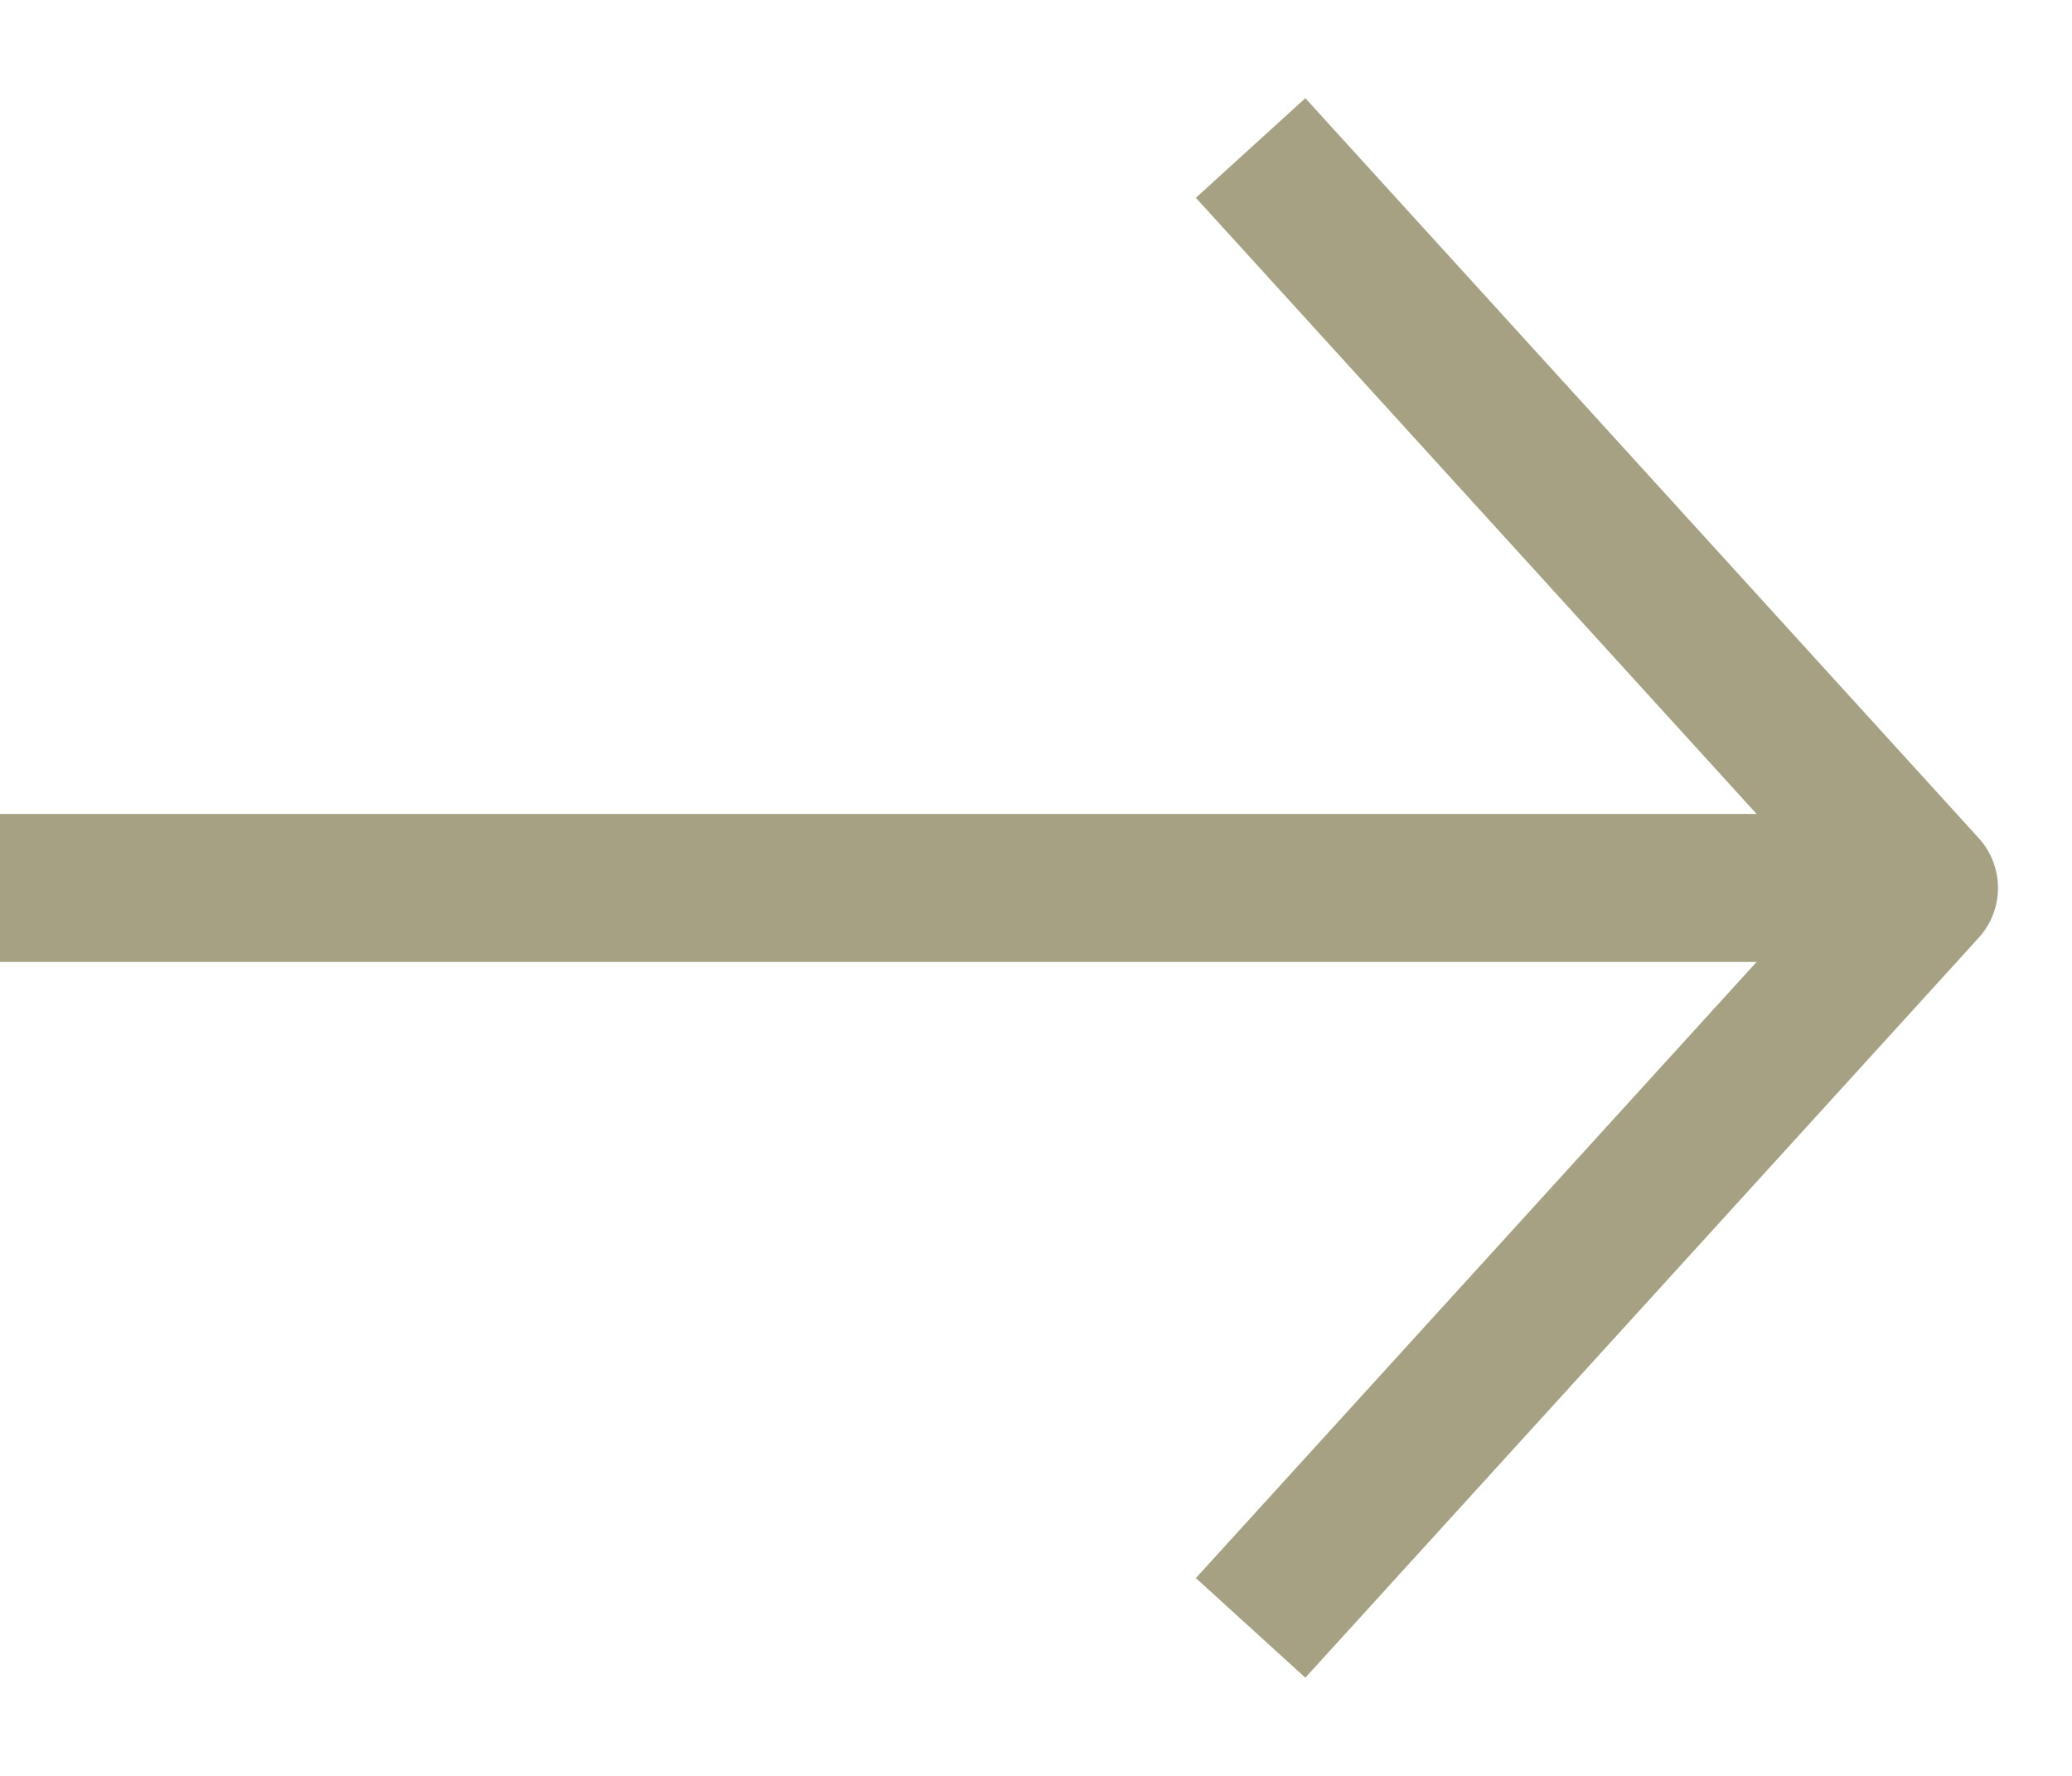
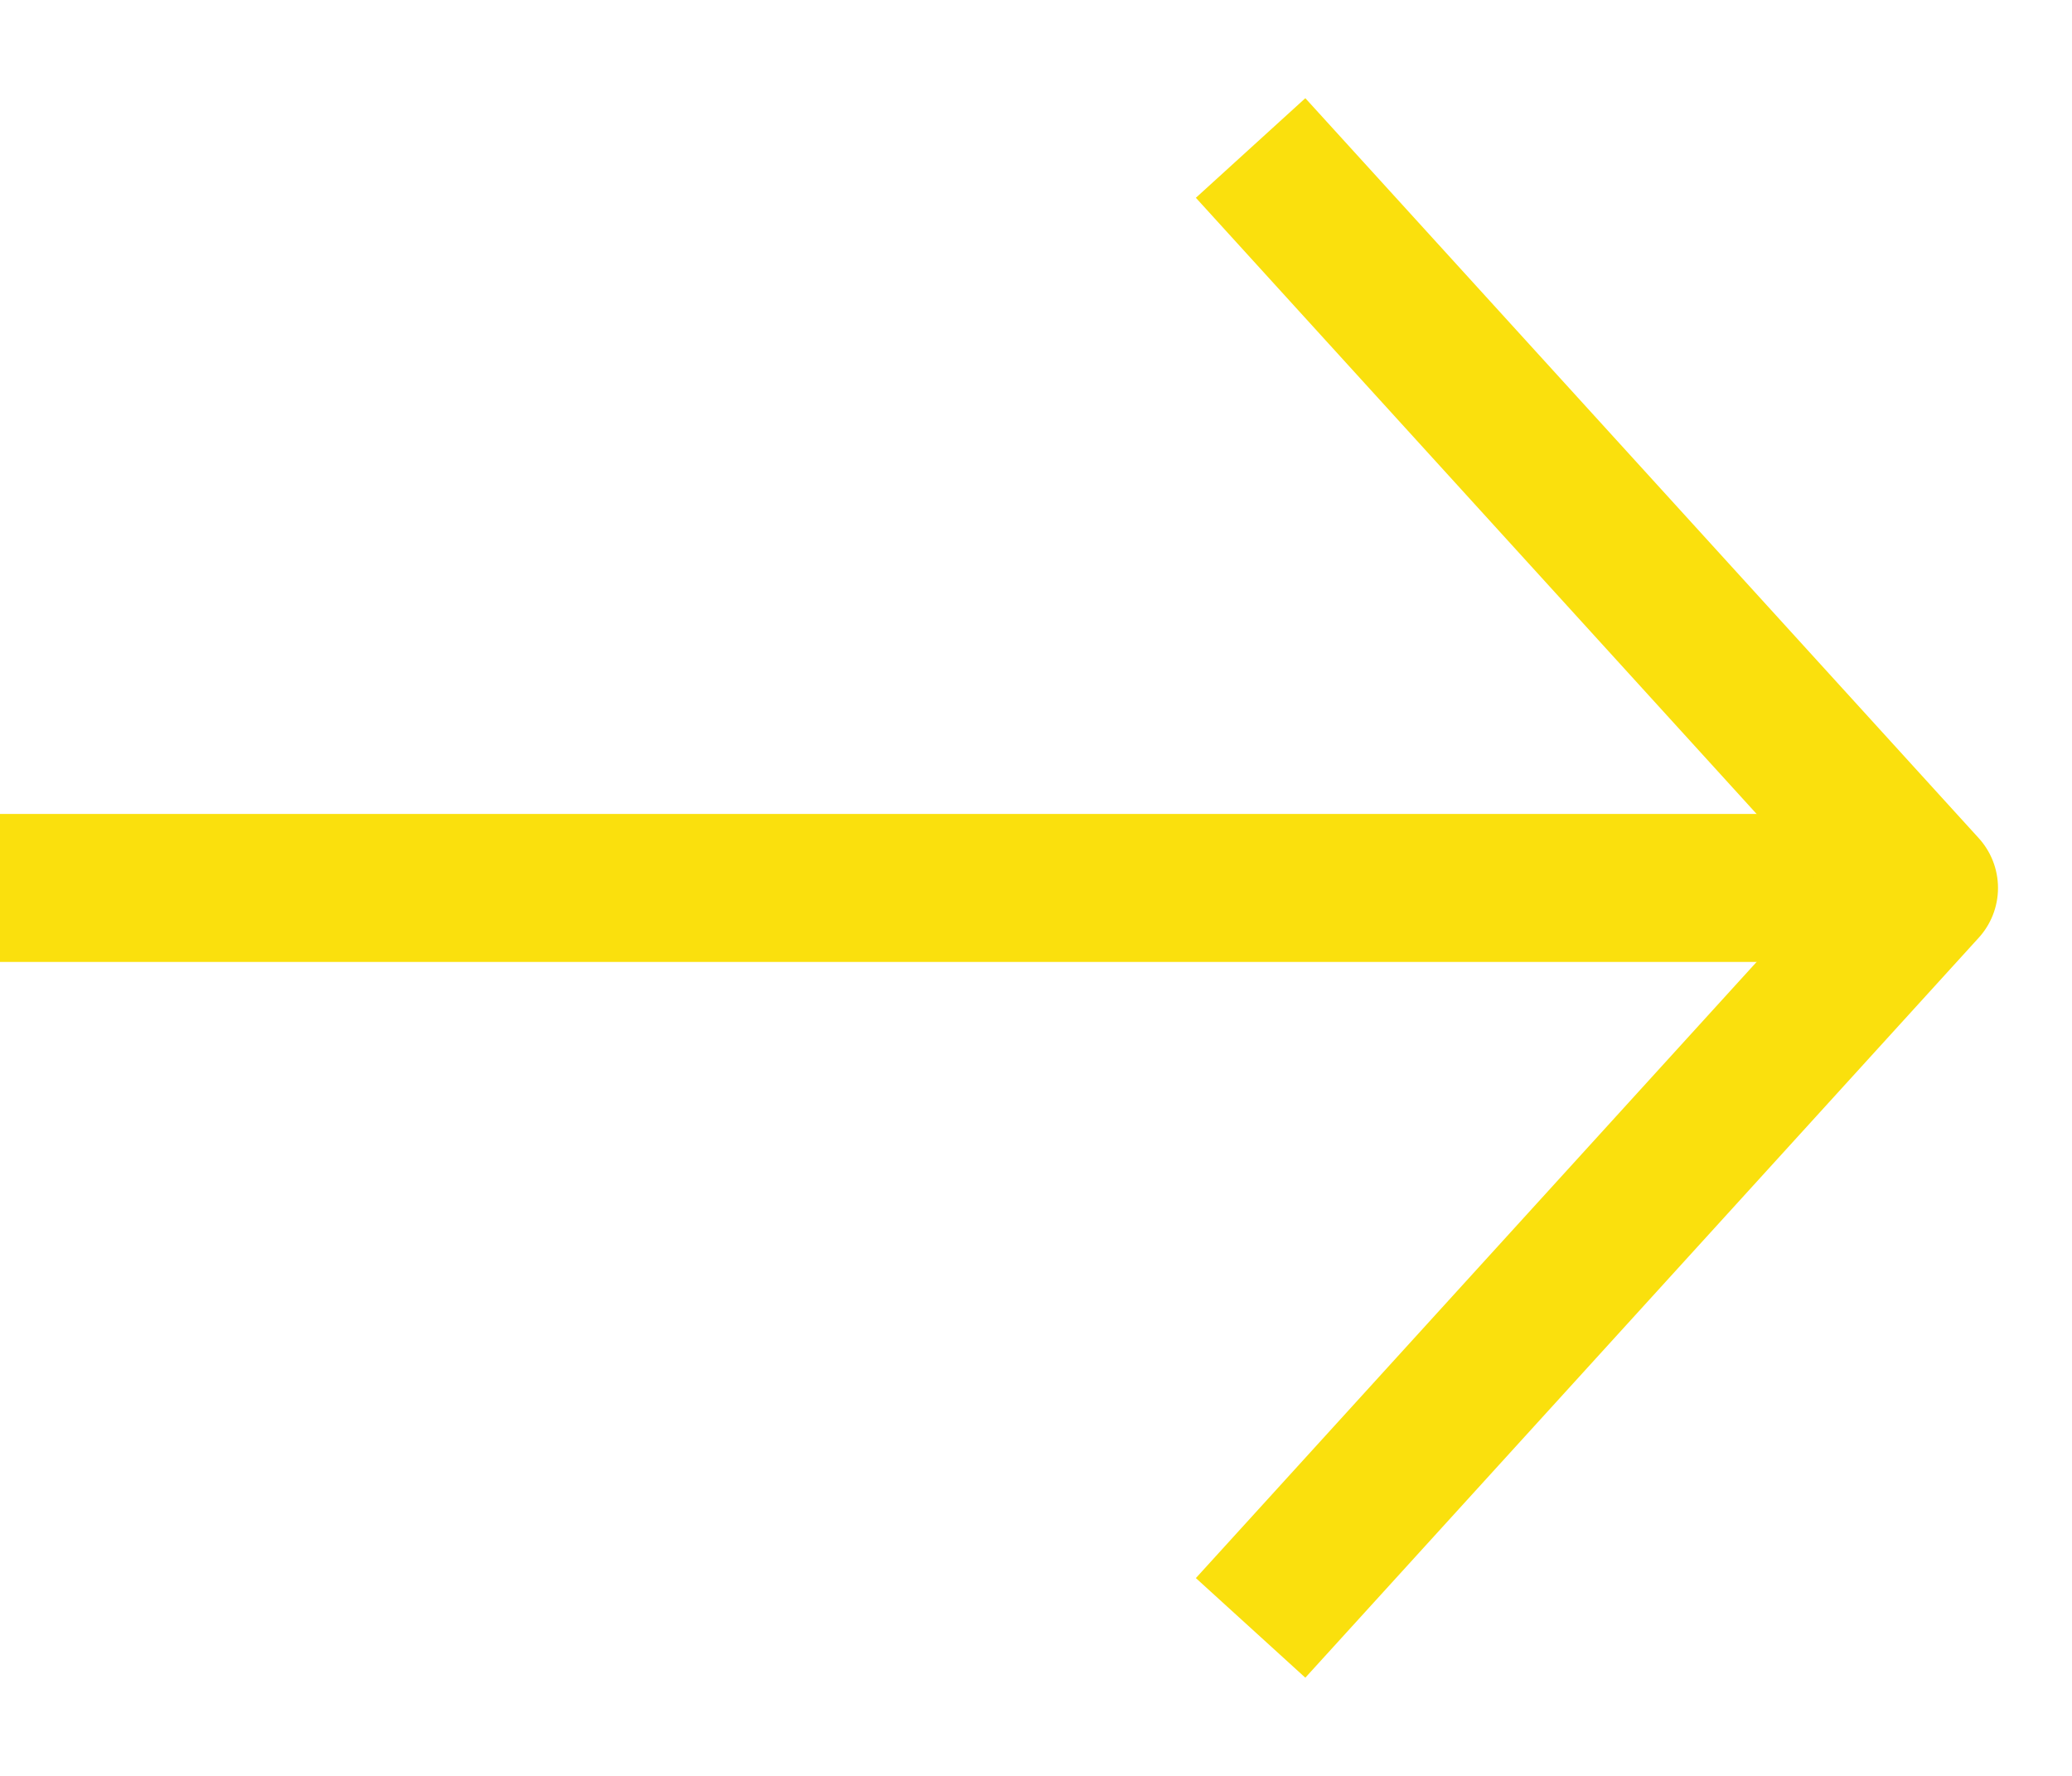
- <svg xmlns="http://www.w3.org/2000/svg" width="14" height="12" viewBox="0 0 14 12" fill="none">
-   <path d="M0 6H12.35" stroke="#A6A182" />
-   <path d="M8.45 1L13 6L8.45 11" stroke="#A6A182" stroke-linejoin="round" />
+ <svg xmlns="http://www.w3.org/2000/svg" width="14px" height="12px" viewBox="0 0 14 12" fill="none" transform="rotate(0) scale(1, 1)">
+   <path d="M0 6H12.35" stroke="#fae00d" />
+   <path d="M8.45 1L13 6L8.45 11" stroke="#fae00d" stroke-linejoin="round" />
</svg>
